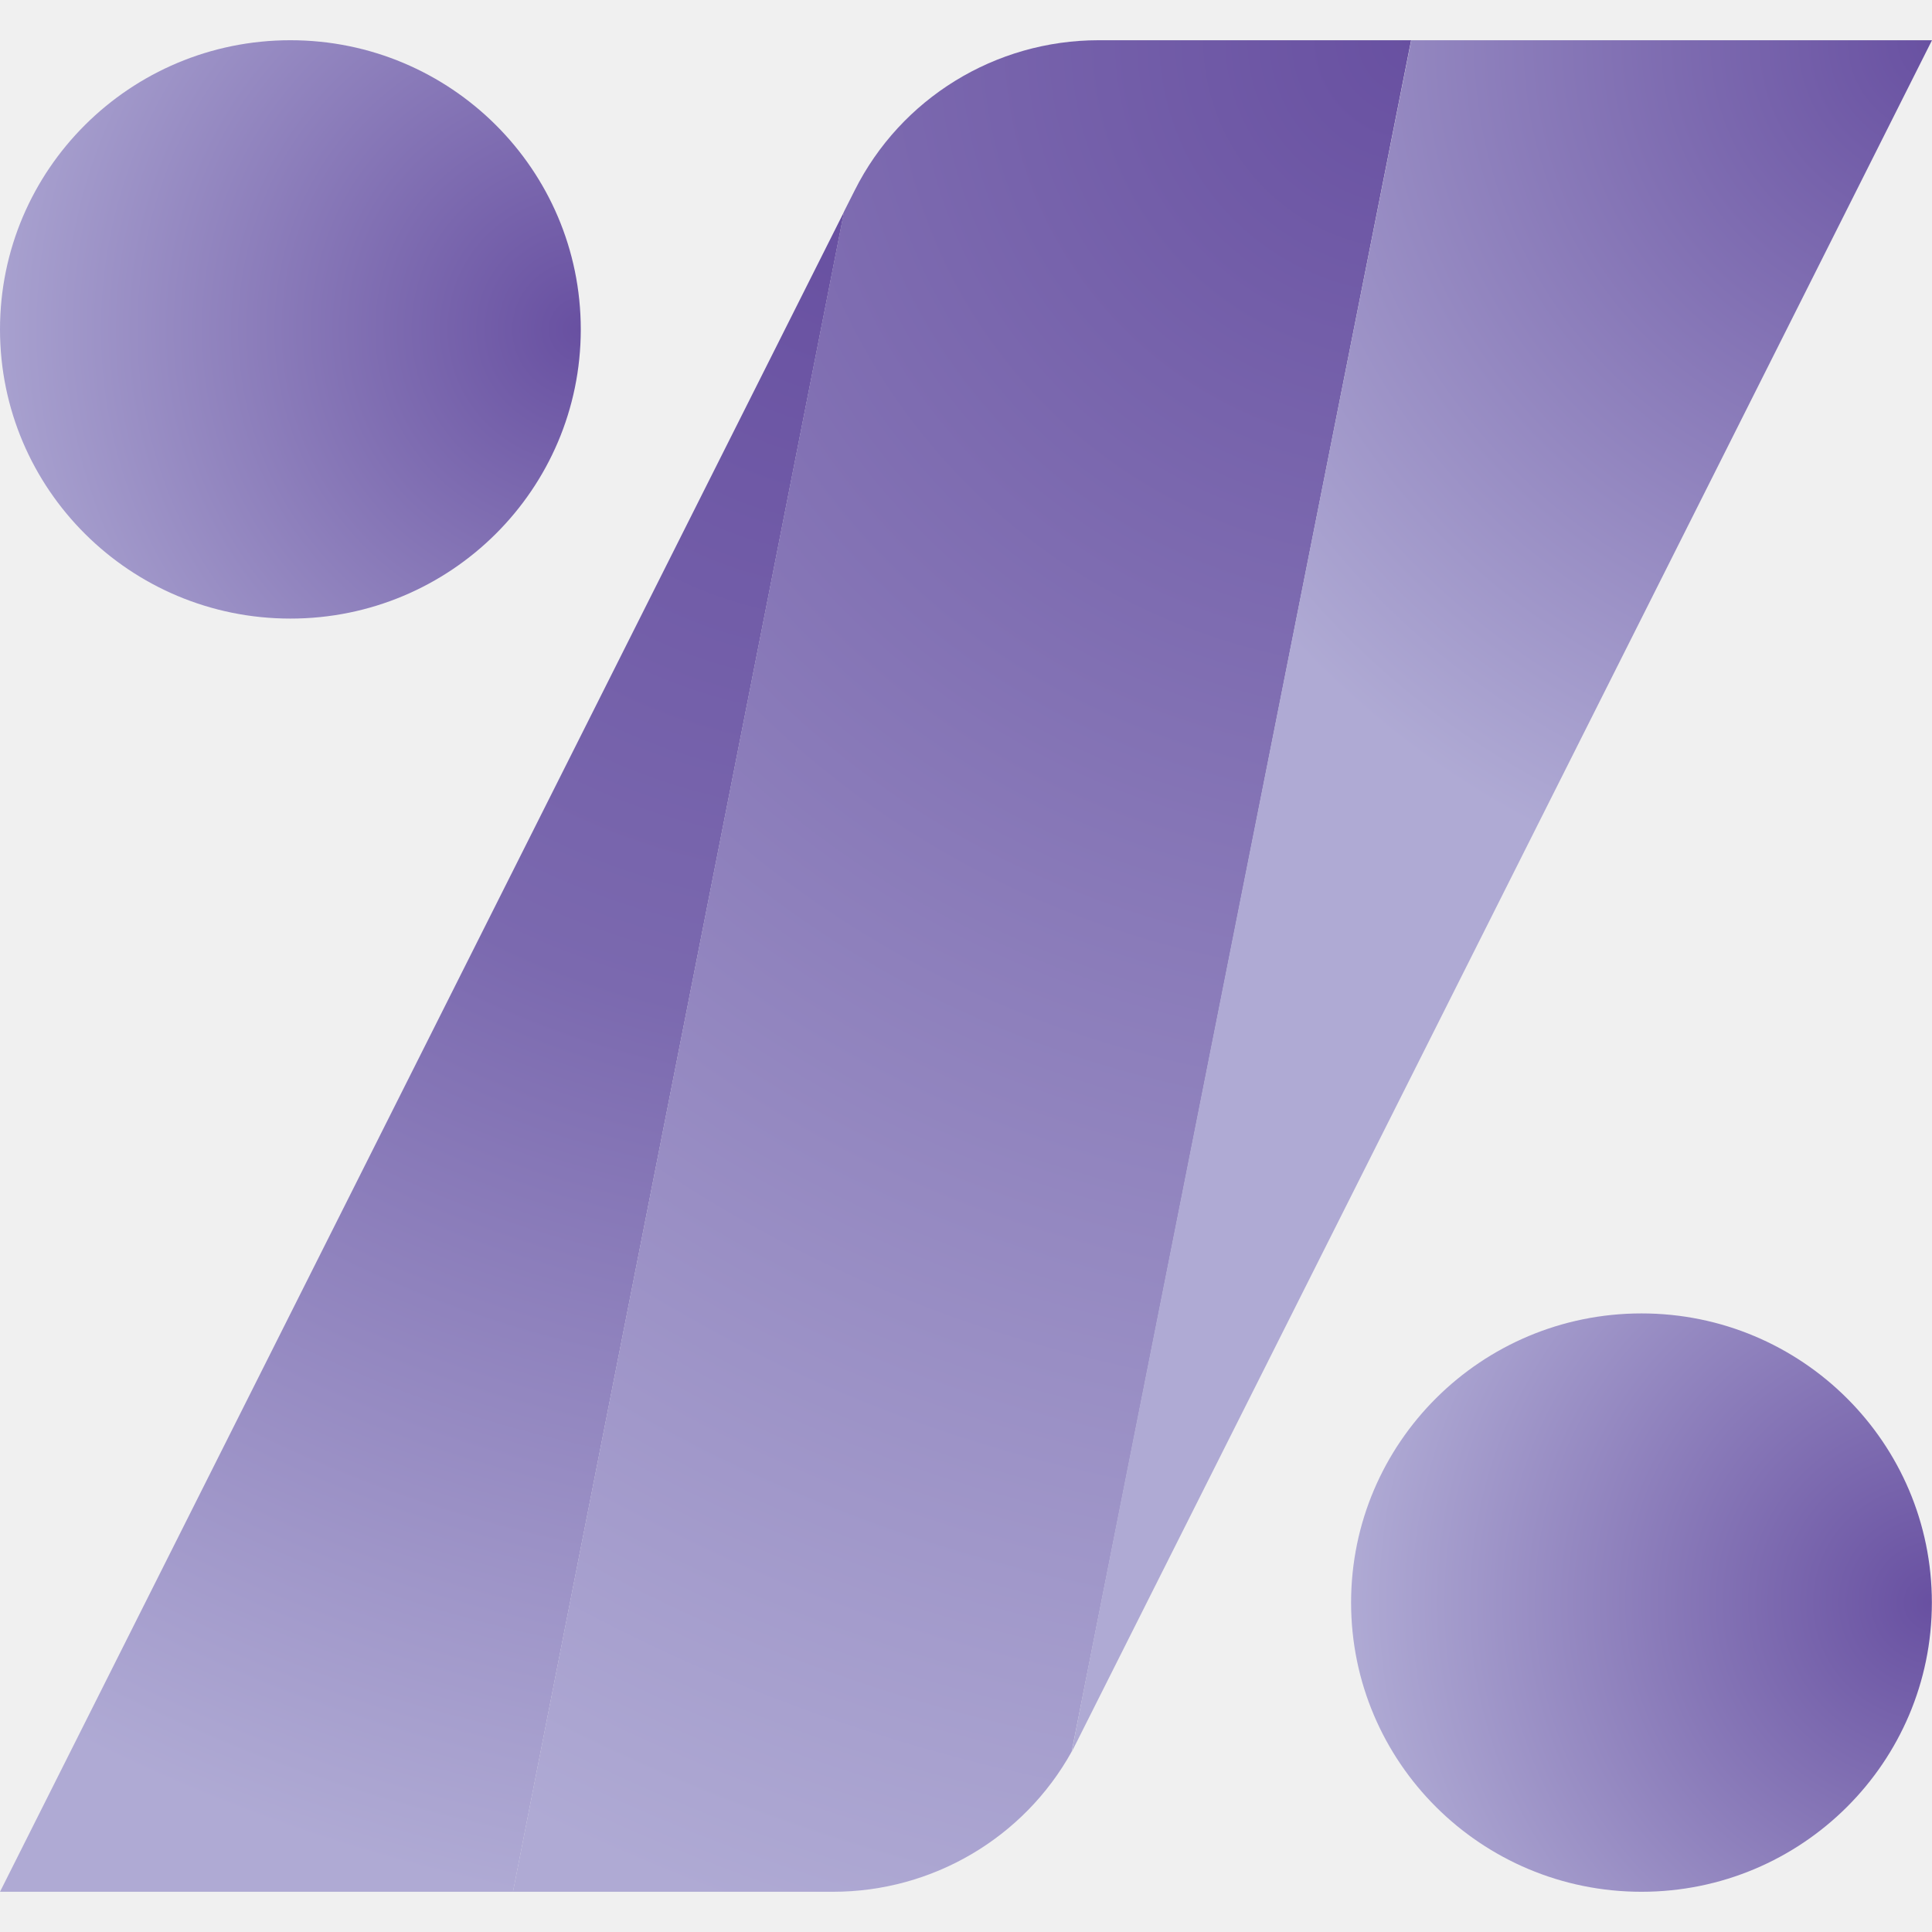
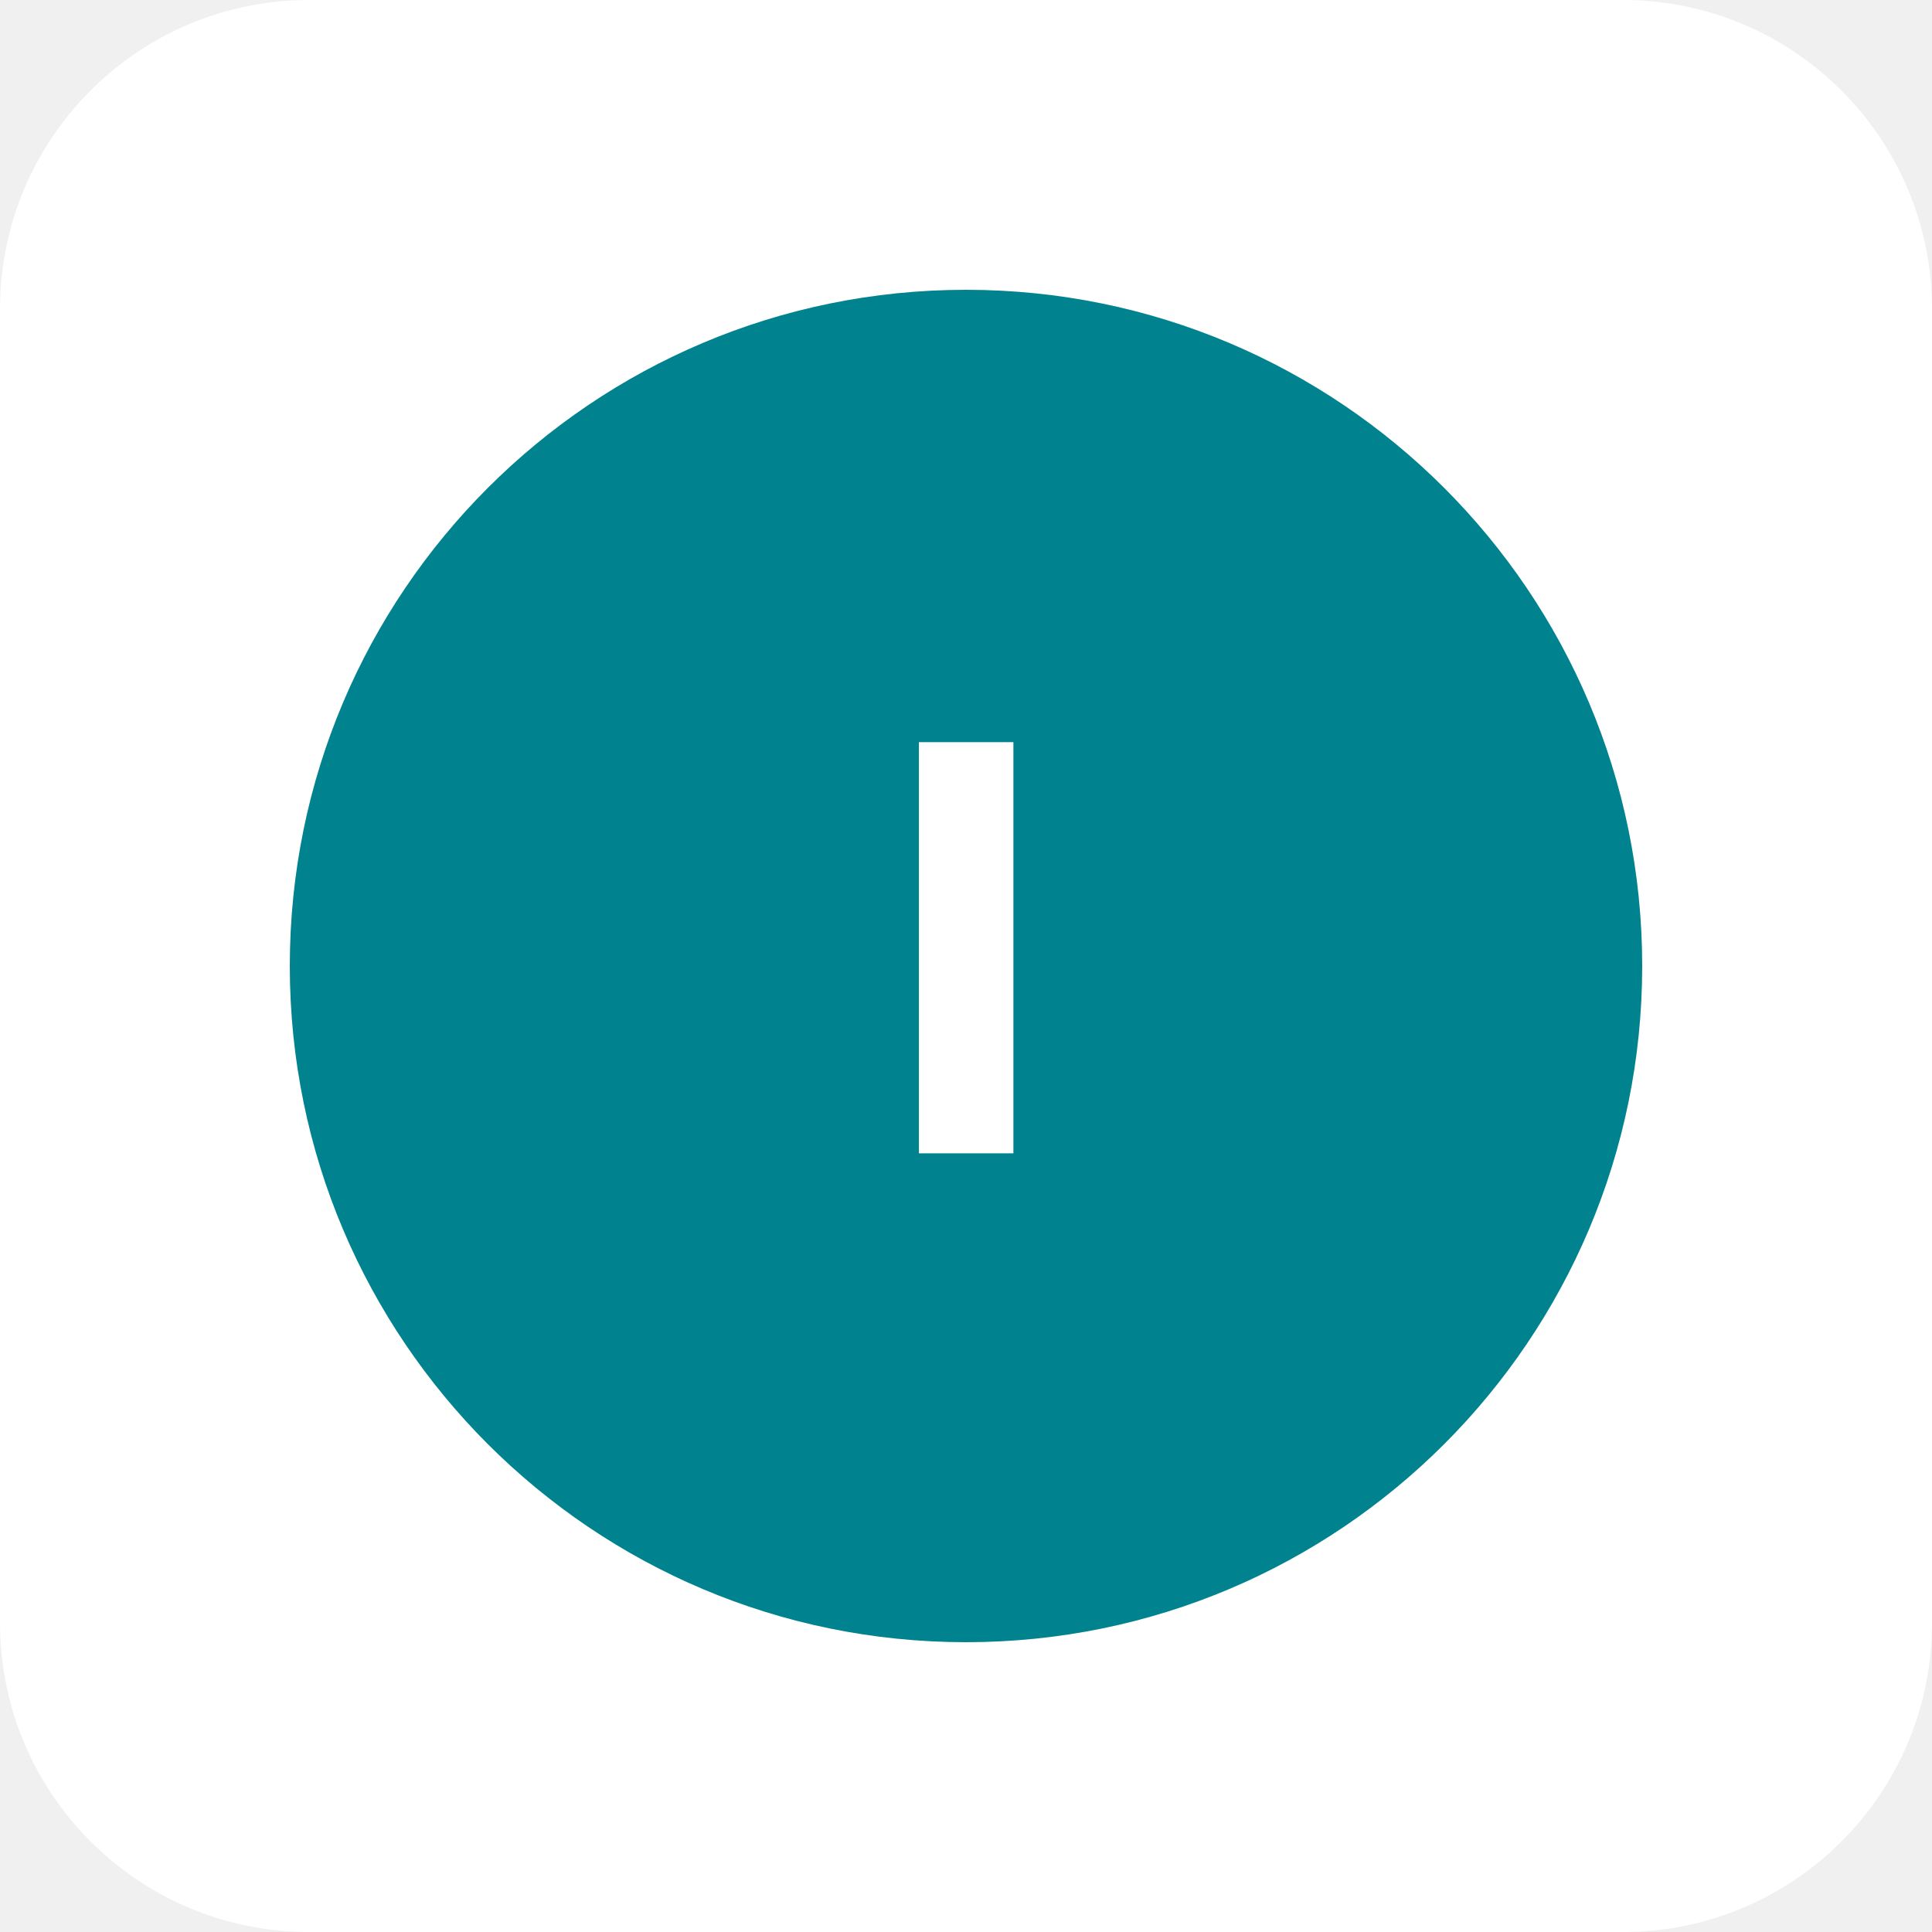
- <svg xmlns="http://www.w3.org/2000/svg" width="28" height="28" viewBox="0 0 28 28" fill="none">
-   <g id="Bank name=Eghtesad Novin">
-     <path id="Shape 1" d="M4.209 8.965C6.533 8.965 8.417 7.089 8.417 4.774C8.417 2.46 6.533 0.583 4.209 0.583C1.884 0.583 0 2.46 0 4.774C0 7.089 1.884 8.965 4.209 8.965Z" fill="url(#paint0_radial_8389_66485)" />
-     <path id="Shape 2" d="M23.79 27.417C26.114 27.417 27.998 25.541 27.998 23.226C27.998 20.912 26.114 19.035 23.79 19.035C21.465 19.035 19.581 20.912 19.581 23.226C19.581 25.541 21.465 27.417 23.79 27.417Z" fill="url(#paint1_radial_8389_66485)" />
-     <path id="Shape 3" fill-rule="evenodd" clip-rule="evenodd" d="M12.234 3.066L7.435 27.417H0L12.234 3.066Z" fill="url(#paint2_radial_8389_66485)" />
-     <path id="Shape 4" fill-rule="evenodd" clip-rule="evenodd" d="M20.451 0.583L15.531 25.387C14.838 26.636 13.515 27.417 12.074 27.417H7.434L12.232 3.066L12.387 2.759C13.056 1.425 14.425 0.583 15.922 0.583H20.451Z" fill="url(#paint3_radial_8389_66485)" />
-     <path id="Shape 5" fill-rule="evenodd" clip-rule="evenodd" d="M28 0.583C28 0.583 18.745 18.998 15.534 25.387C15.505 25.447 20.453 0.583 20.453 0.583H28Z" fill="url(#paint4_radial_8389_66485)" />
-   </g>
-   <defs>
-     <radialGradient id="paint0_radial_8389_66485" cx="0" cy="0" r="1" gradientUnits="userSpaceOnUse" gradientTransform="translate(8.41715 4.77436) rotate(180) scale(9.40545 9.36572)">
-       <stop stop-color="#6850A1" />
-       <stop offset="1" stop-color="#AFAAD4" />
-     </radialGradient>
-     <radialGradient id="paint1_radial_8389_66485" cx="0" cy="0" r="1" gradientUnits="userSpaceOnUse" gradientTransform="translate(27.9982 23.226) rotate(180) scale(8.41718 8.38163)">
-       <stop stop-color="#6850A1" />
-       <stop offset="1" stop-color="#AFAAD4" />
-     </radialGradient>
-     <radialGradient id="paint2_radial_8389_66485" cx="0" cy="0" r="1" gradientUnits="userSpaceOnUse" gradientTransform="translate(12.2341 3.06591) rotate(-168.943) scale(24.9165 24.819)">
-       <stop stop-color="#6850A1" />
-       <stop offset="0.47" stop-color="#7B69AF" />
-       <stop offset="1" stop-color="#AFAAD4" />
-     </radialGradient>
-     <radialGradient id="paint3_radial_8389_66485" cx="0" cy="0" r="1" gradientUnits="userSpaceOnUse" gradientTransform="translate(20.4506 0.583496) rotate(-168.833) scale(28.8679 28.7551)">
-       <stop stop-color="#6850A1" />
-       <stop offset="1" stop-color="#AFAAD4" />
-     </radialGradient>
-     <radialGradient id="paint4_radial_8389_66485" cx="0" cy="0" r="1" gradientUnits="userSpaceOnUse" gradientTransform="translate(28 0.583496) rotate(-153.51) scale(12.8157 12.7831)">
-       <stop stop-color="#6850A1" />
-       <stop offset="1" stop-color="#AFAAD4" />
-     </radialGradient>
-   </defs>
+ <svg xmlns="http://www.w3.org/2000/svg" viewBox="0 0 100 100" width="100" height="100">
+   <rect width="100" height="100" rx="16" fill="#ffffff" />
+   <circle cx="50" cy="50" r="35" fill="#00838f" />
+   <text x="50" y="50" font-family="sans-serif" font-size="28" font-weight="bold" fill="white" text-anchor="middle" dominant-baseline="central">ا</text>
</svg>
